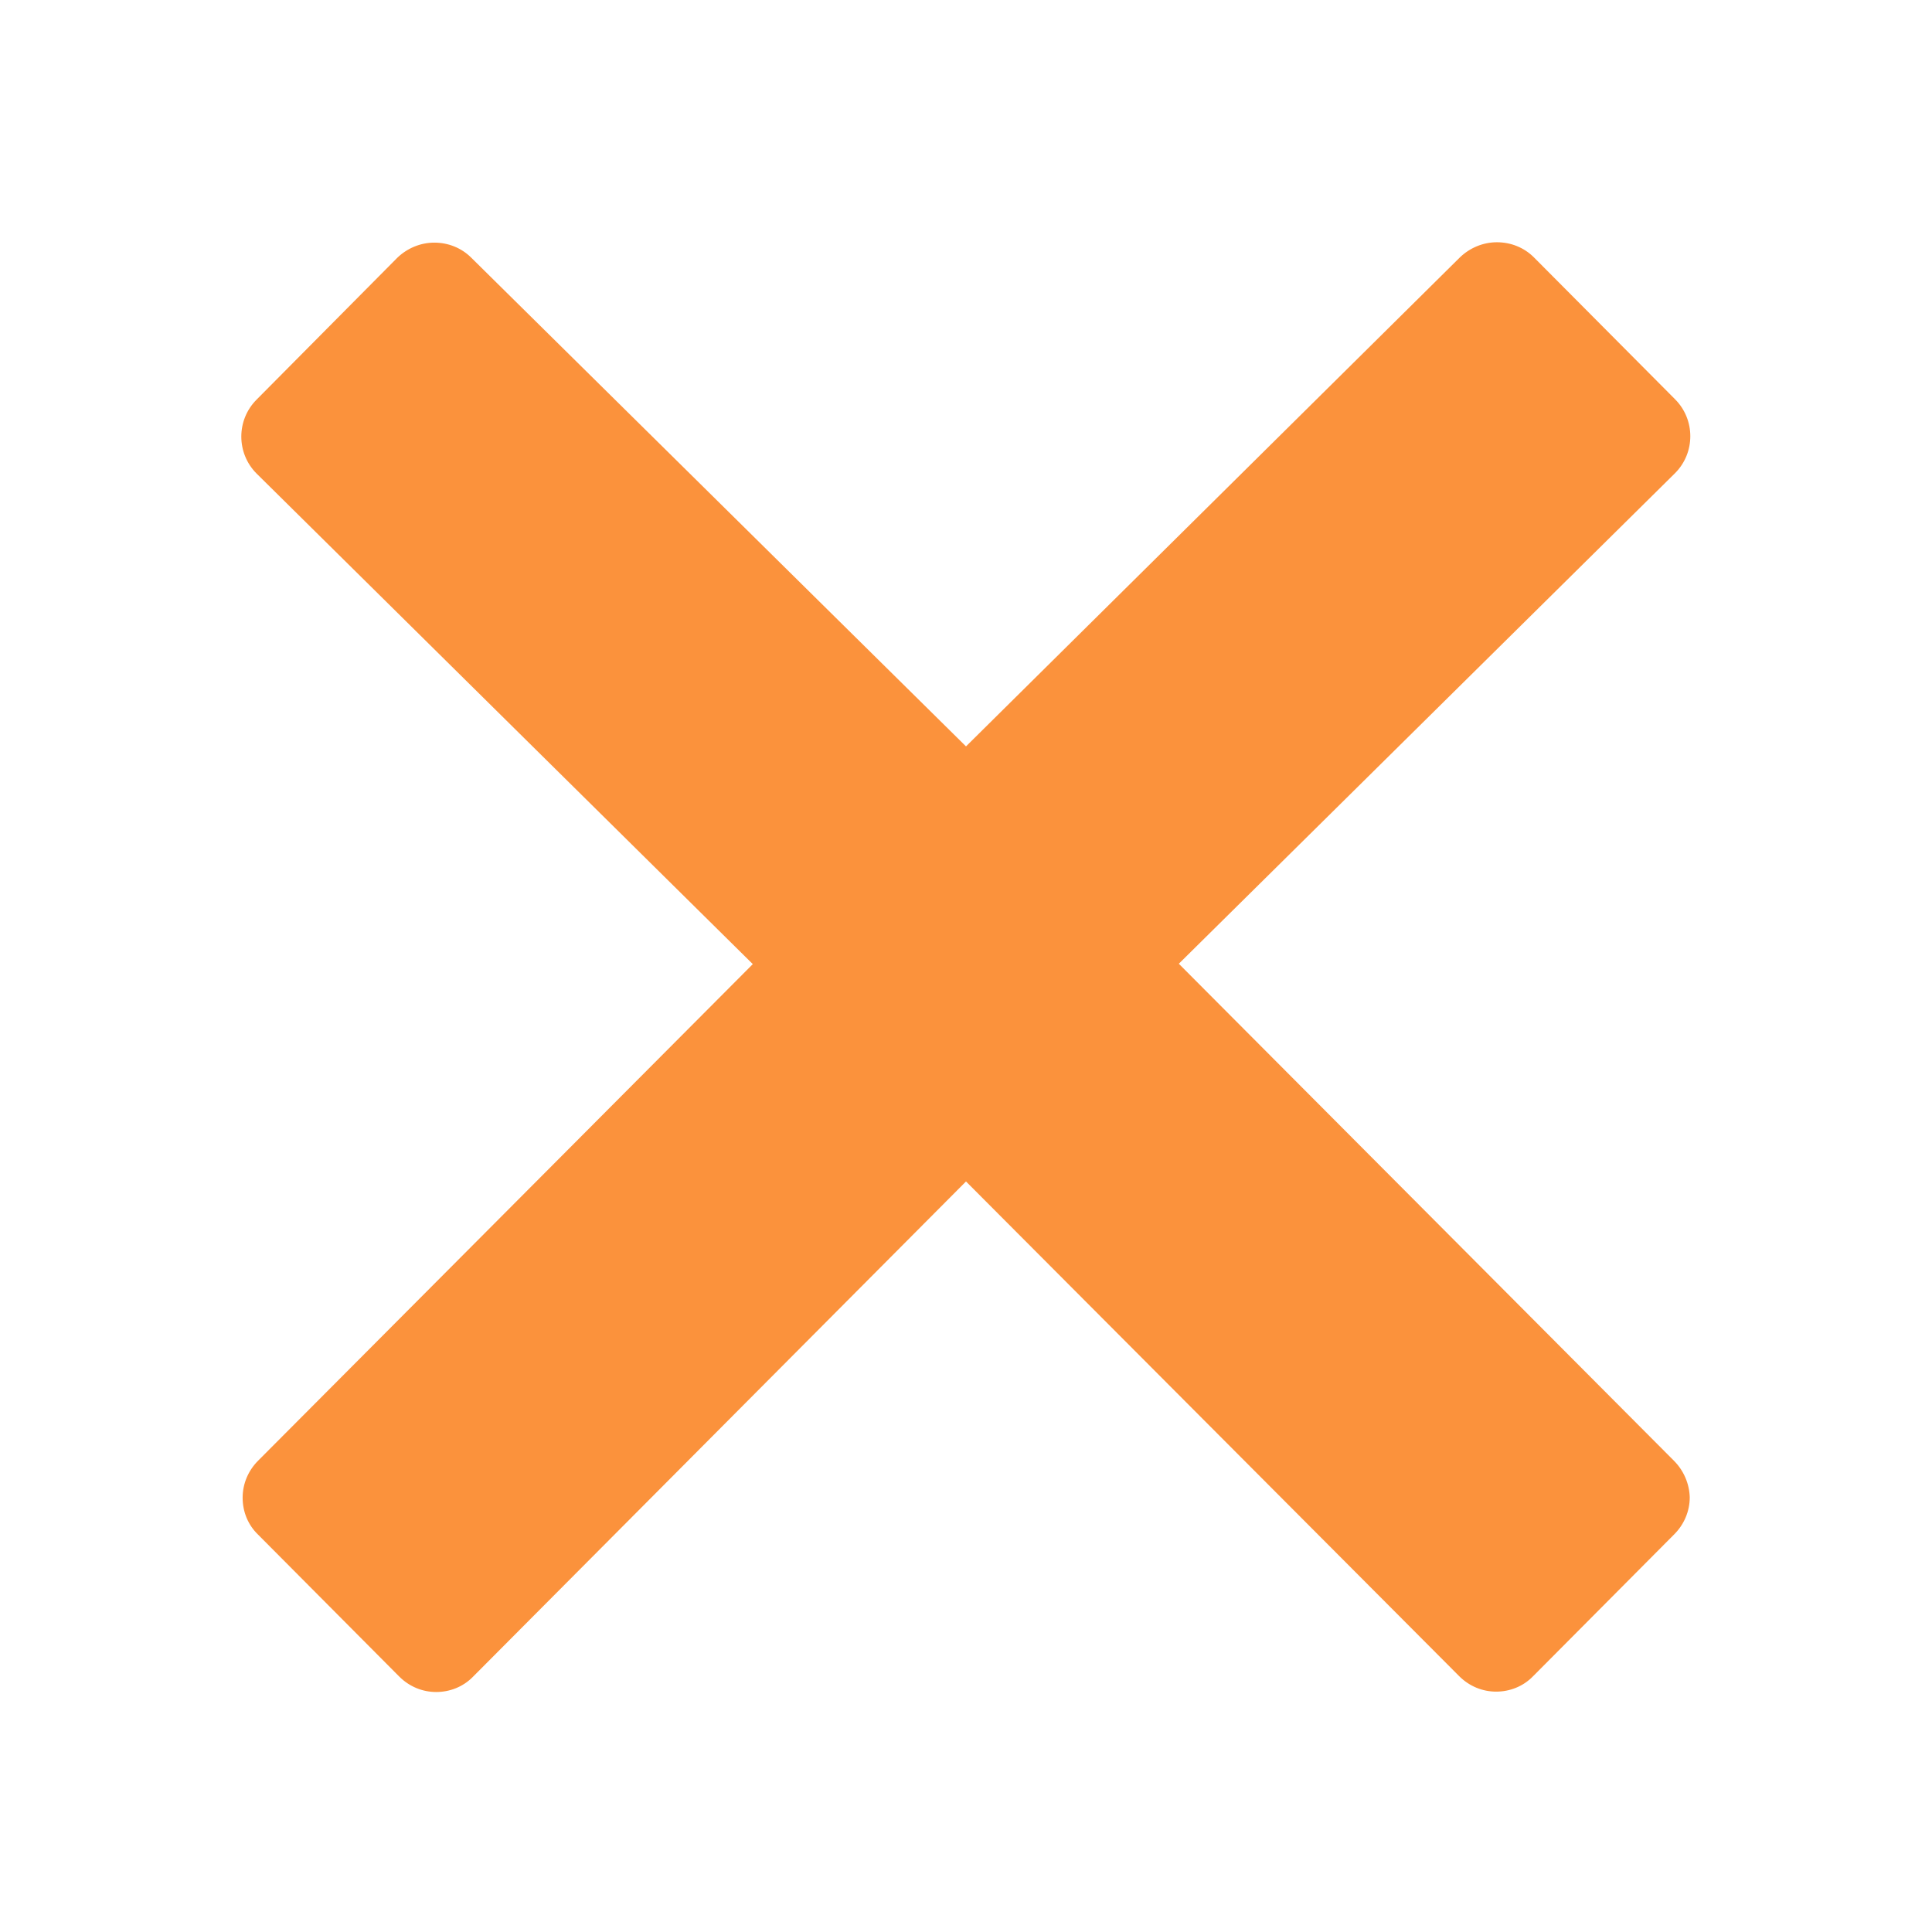
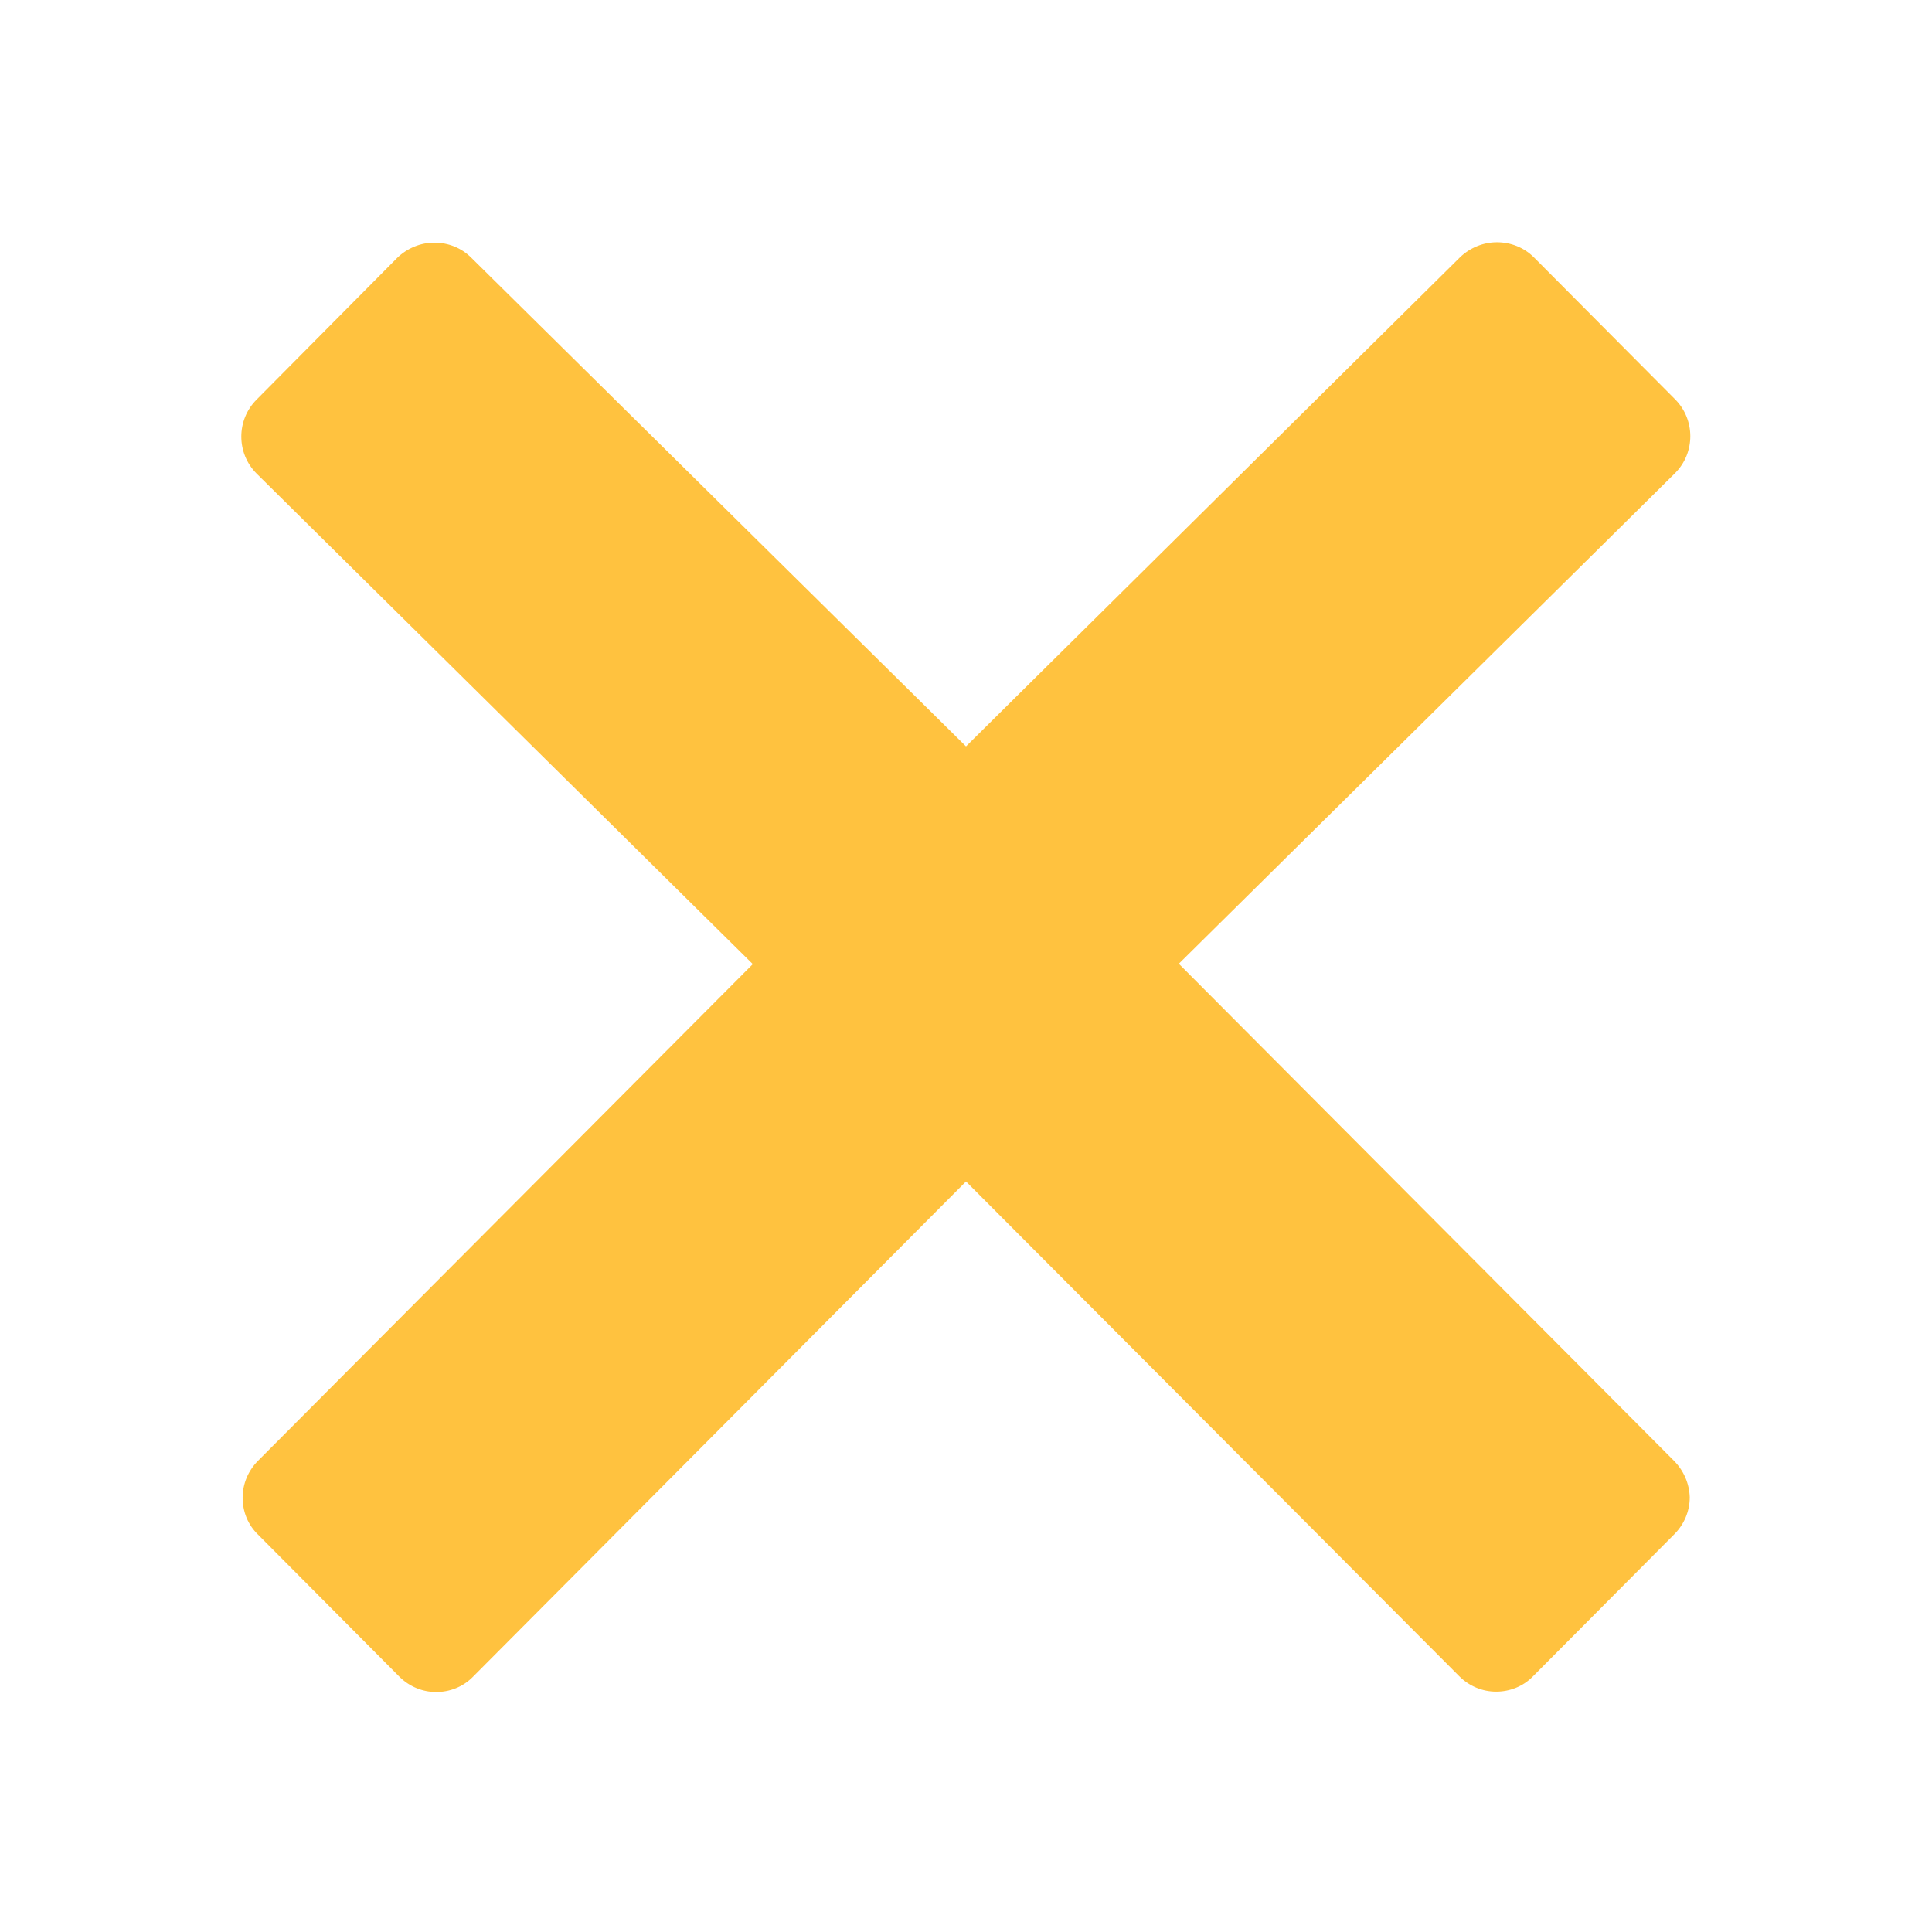
<svg xmlns="http://www.w3.org/2000/svg" id="Layer_1" style="enable-background:new 0 0 512 512;" version="1.1" viewBox="0 0 512 512" xml:space="preserve">
-   <path style="fill:#fb923c;" d="M443.6,387.1L312.4,255.4l131.5-130c5.4-5.4,5.4-14.2,0-19.6l-37.4-37.6c-2.6-2.6-6.1-4-9.8-4c-3.7,0-7.2,1.5-9.8,4  L256,197.8L124.9,68.3c-2.6-2.6-6.1-4-9.8-4c-3.7,0-7.2,1.5-9.8,4L68,105.9c-5.4,5.4-5.4,14.2,0,19.6l131.5,130L68.4,387.1  c-2.6,2.6-4.1,6.1-4.1,9.8c0,3.7,1.4,7.2,4.1,9.8l37.4,37.6c2.7,2.7,6.2,4.1,9.8,4.1c3.5,0,7.1-1.3,9.8-4.1L256,313.1l130.7,131.1  c2.7,2.7,6.2,4.1,9.8,4.1c3.5,0,7.1-1.3,9.8-4.1l37.4-37.6c2.6-2.6,4.1-6.1,4.1-9.8C447.7,393.2,446.2,389.7,443.6,387.1z" />
+   <path style="fill:#ffc23f;" d="M443.6,387.1L312.4,255.4l131.5-130c5.4-5.4,5.4-14.2,0-19.6l-37.4-37.6c-2.6-2.6-6.1-4-9.8-4c-3.7,0-7.2,1.5-9.8,4  L256,197.8L124.9,68.3c-2.6-2.6-6.1-4-9.8-4c-3.7,0-7.2,1.5-9.8,4L68,105.9c-5.4,5.4-5.4,14.2,0,19.6l131.5,130L68.4,387.1  c-2.6,2.6-4.1,6.1-4.1,9.8c0,3.7,1.4,7.2,4.1,9.8l37.4,37.6c2.7,2.7,6.2,4.1,9.8,4.1c3.5,0,7.1-1.3,9.8-4.1L256,313.1l130.7,131.1  c2.7,2.7,6.2,4.1,9.8,4.1c3.5,0,7.1-1.3,9.8-4.1l37.4-37.6c2.6-2.6,4.1-6.1,4.1-9.8C447.7,393.2,446.2,389.7,443.6,387.1z" />
</svg>
